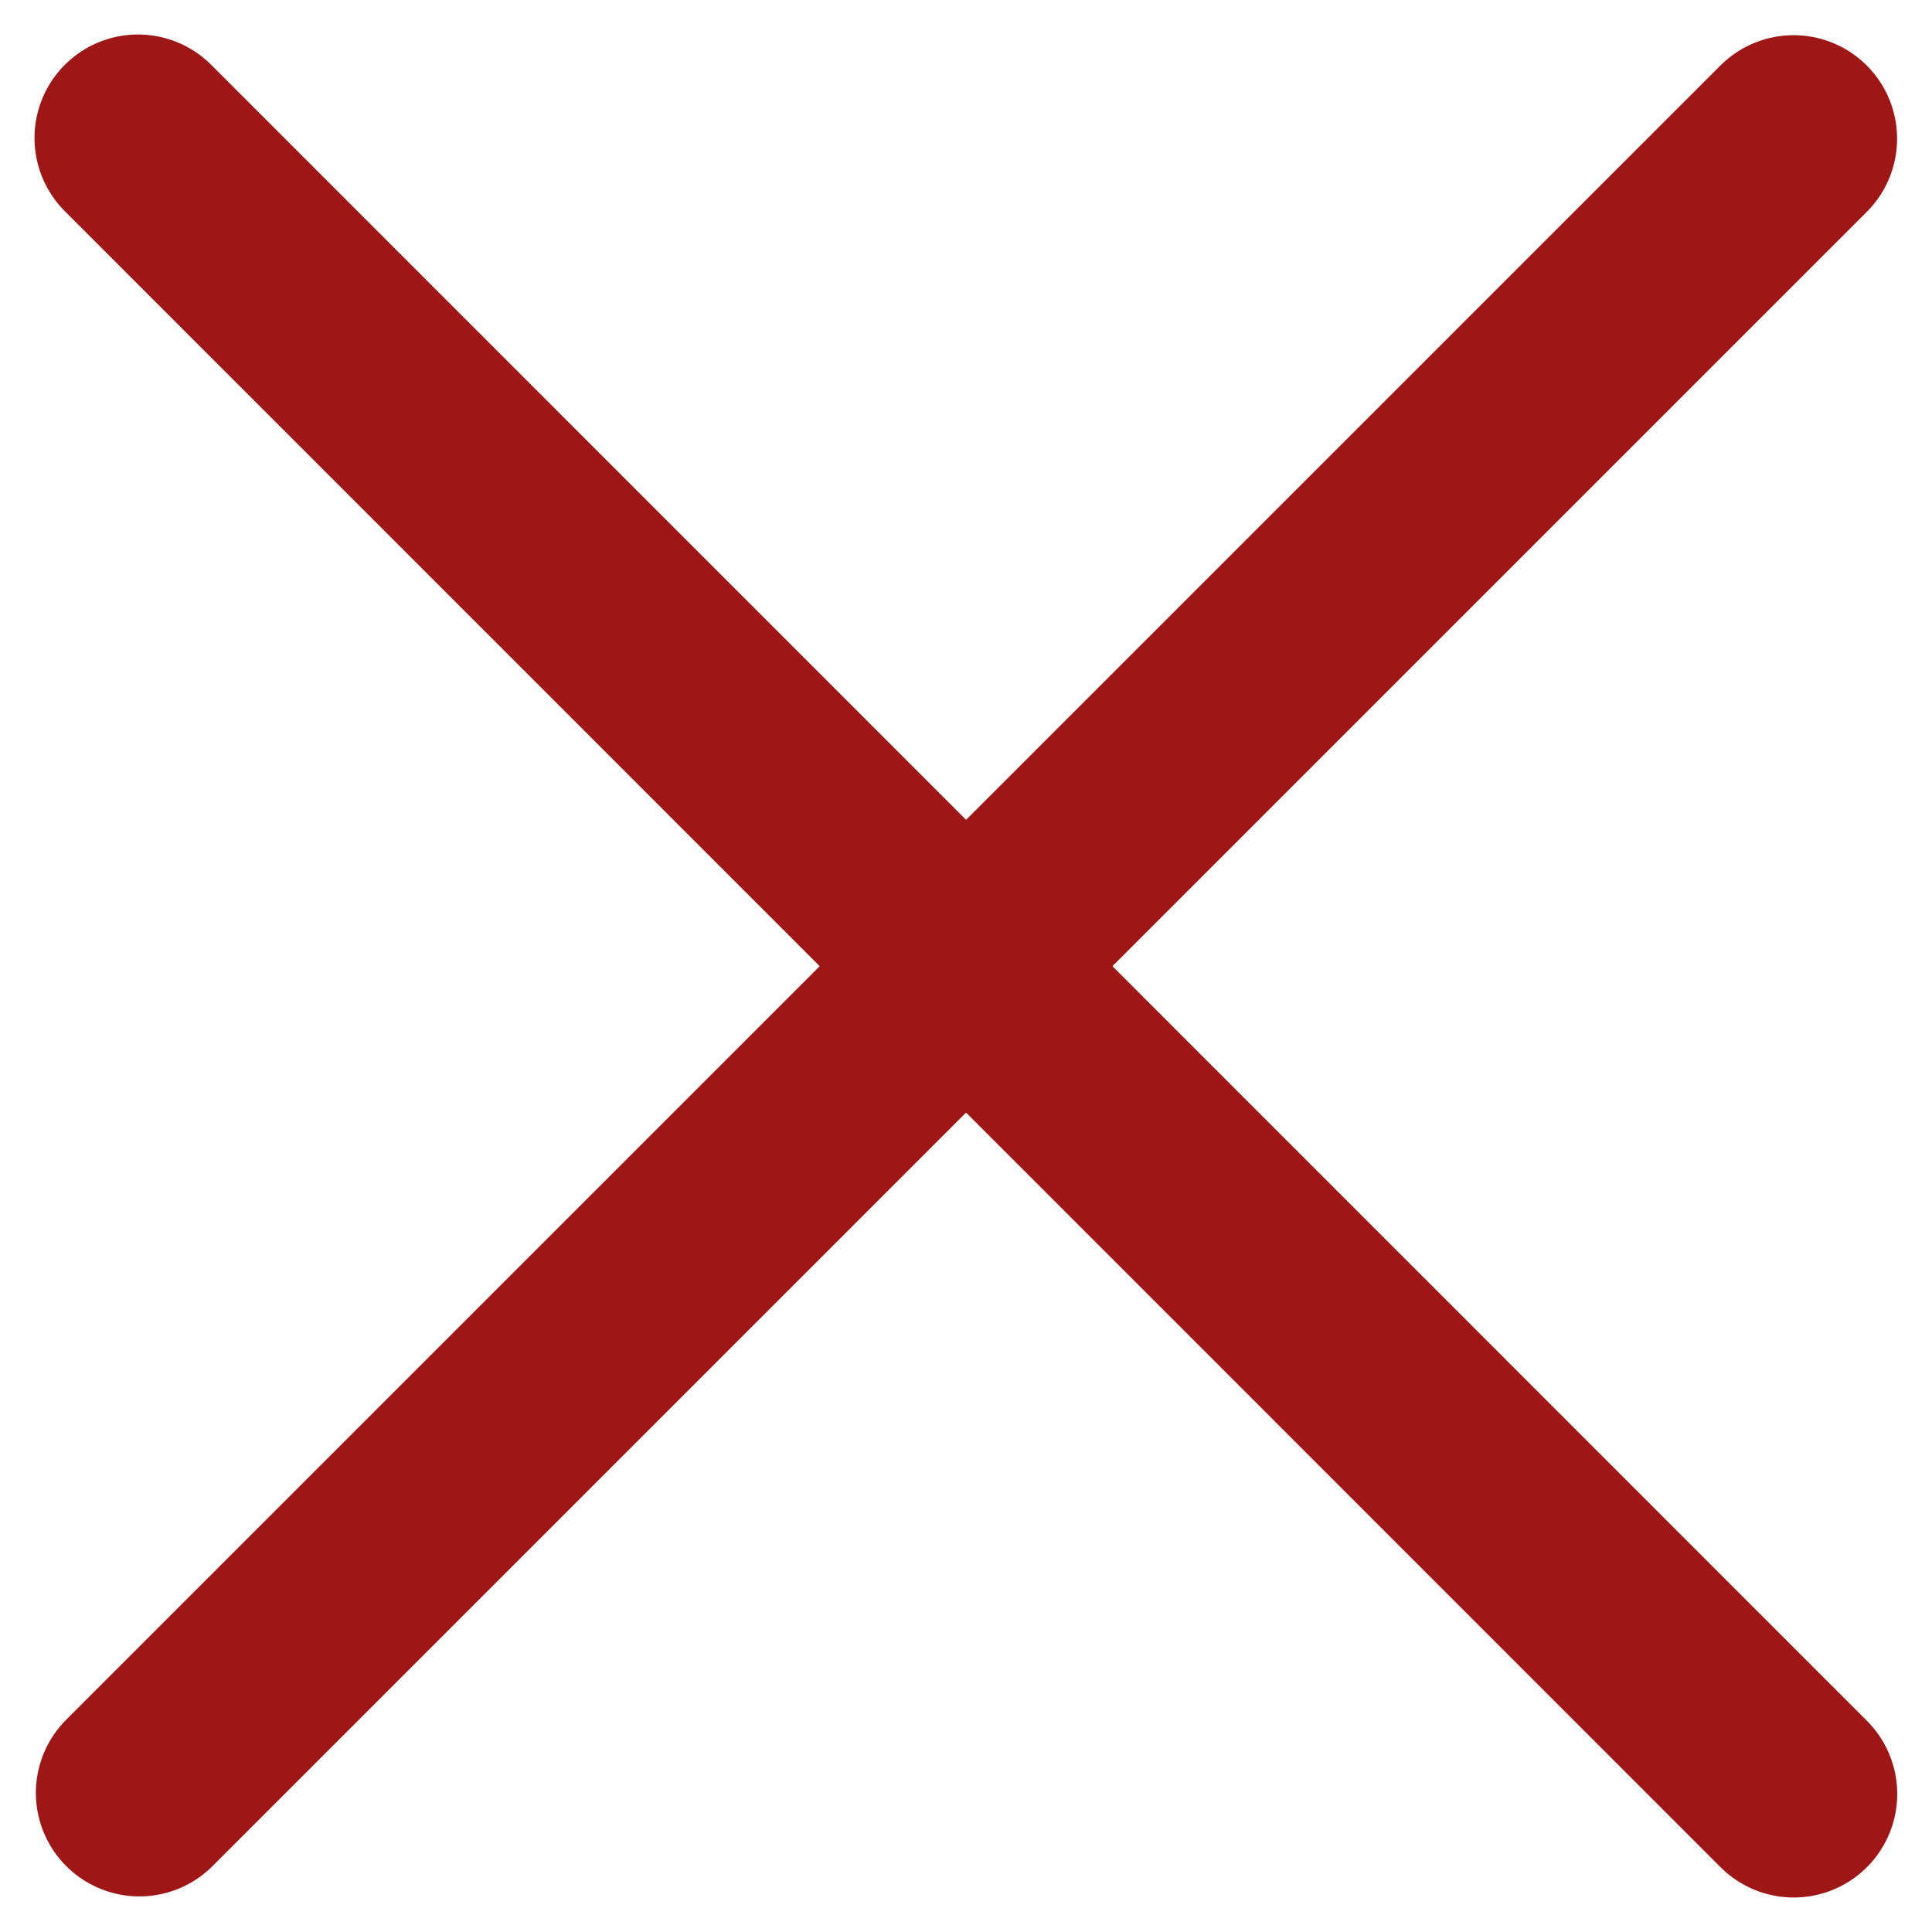
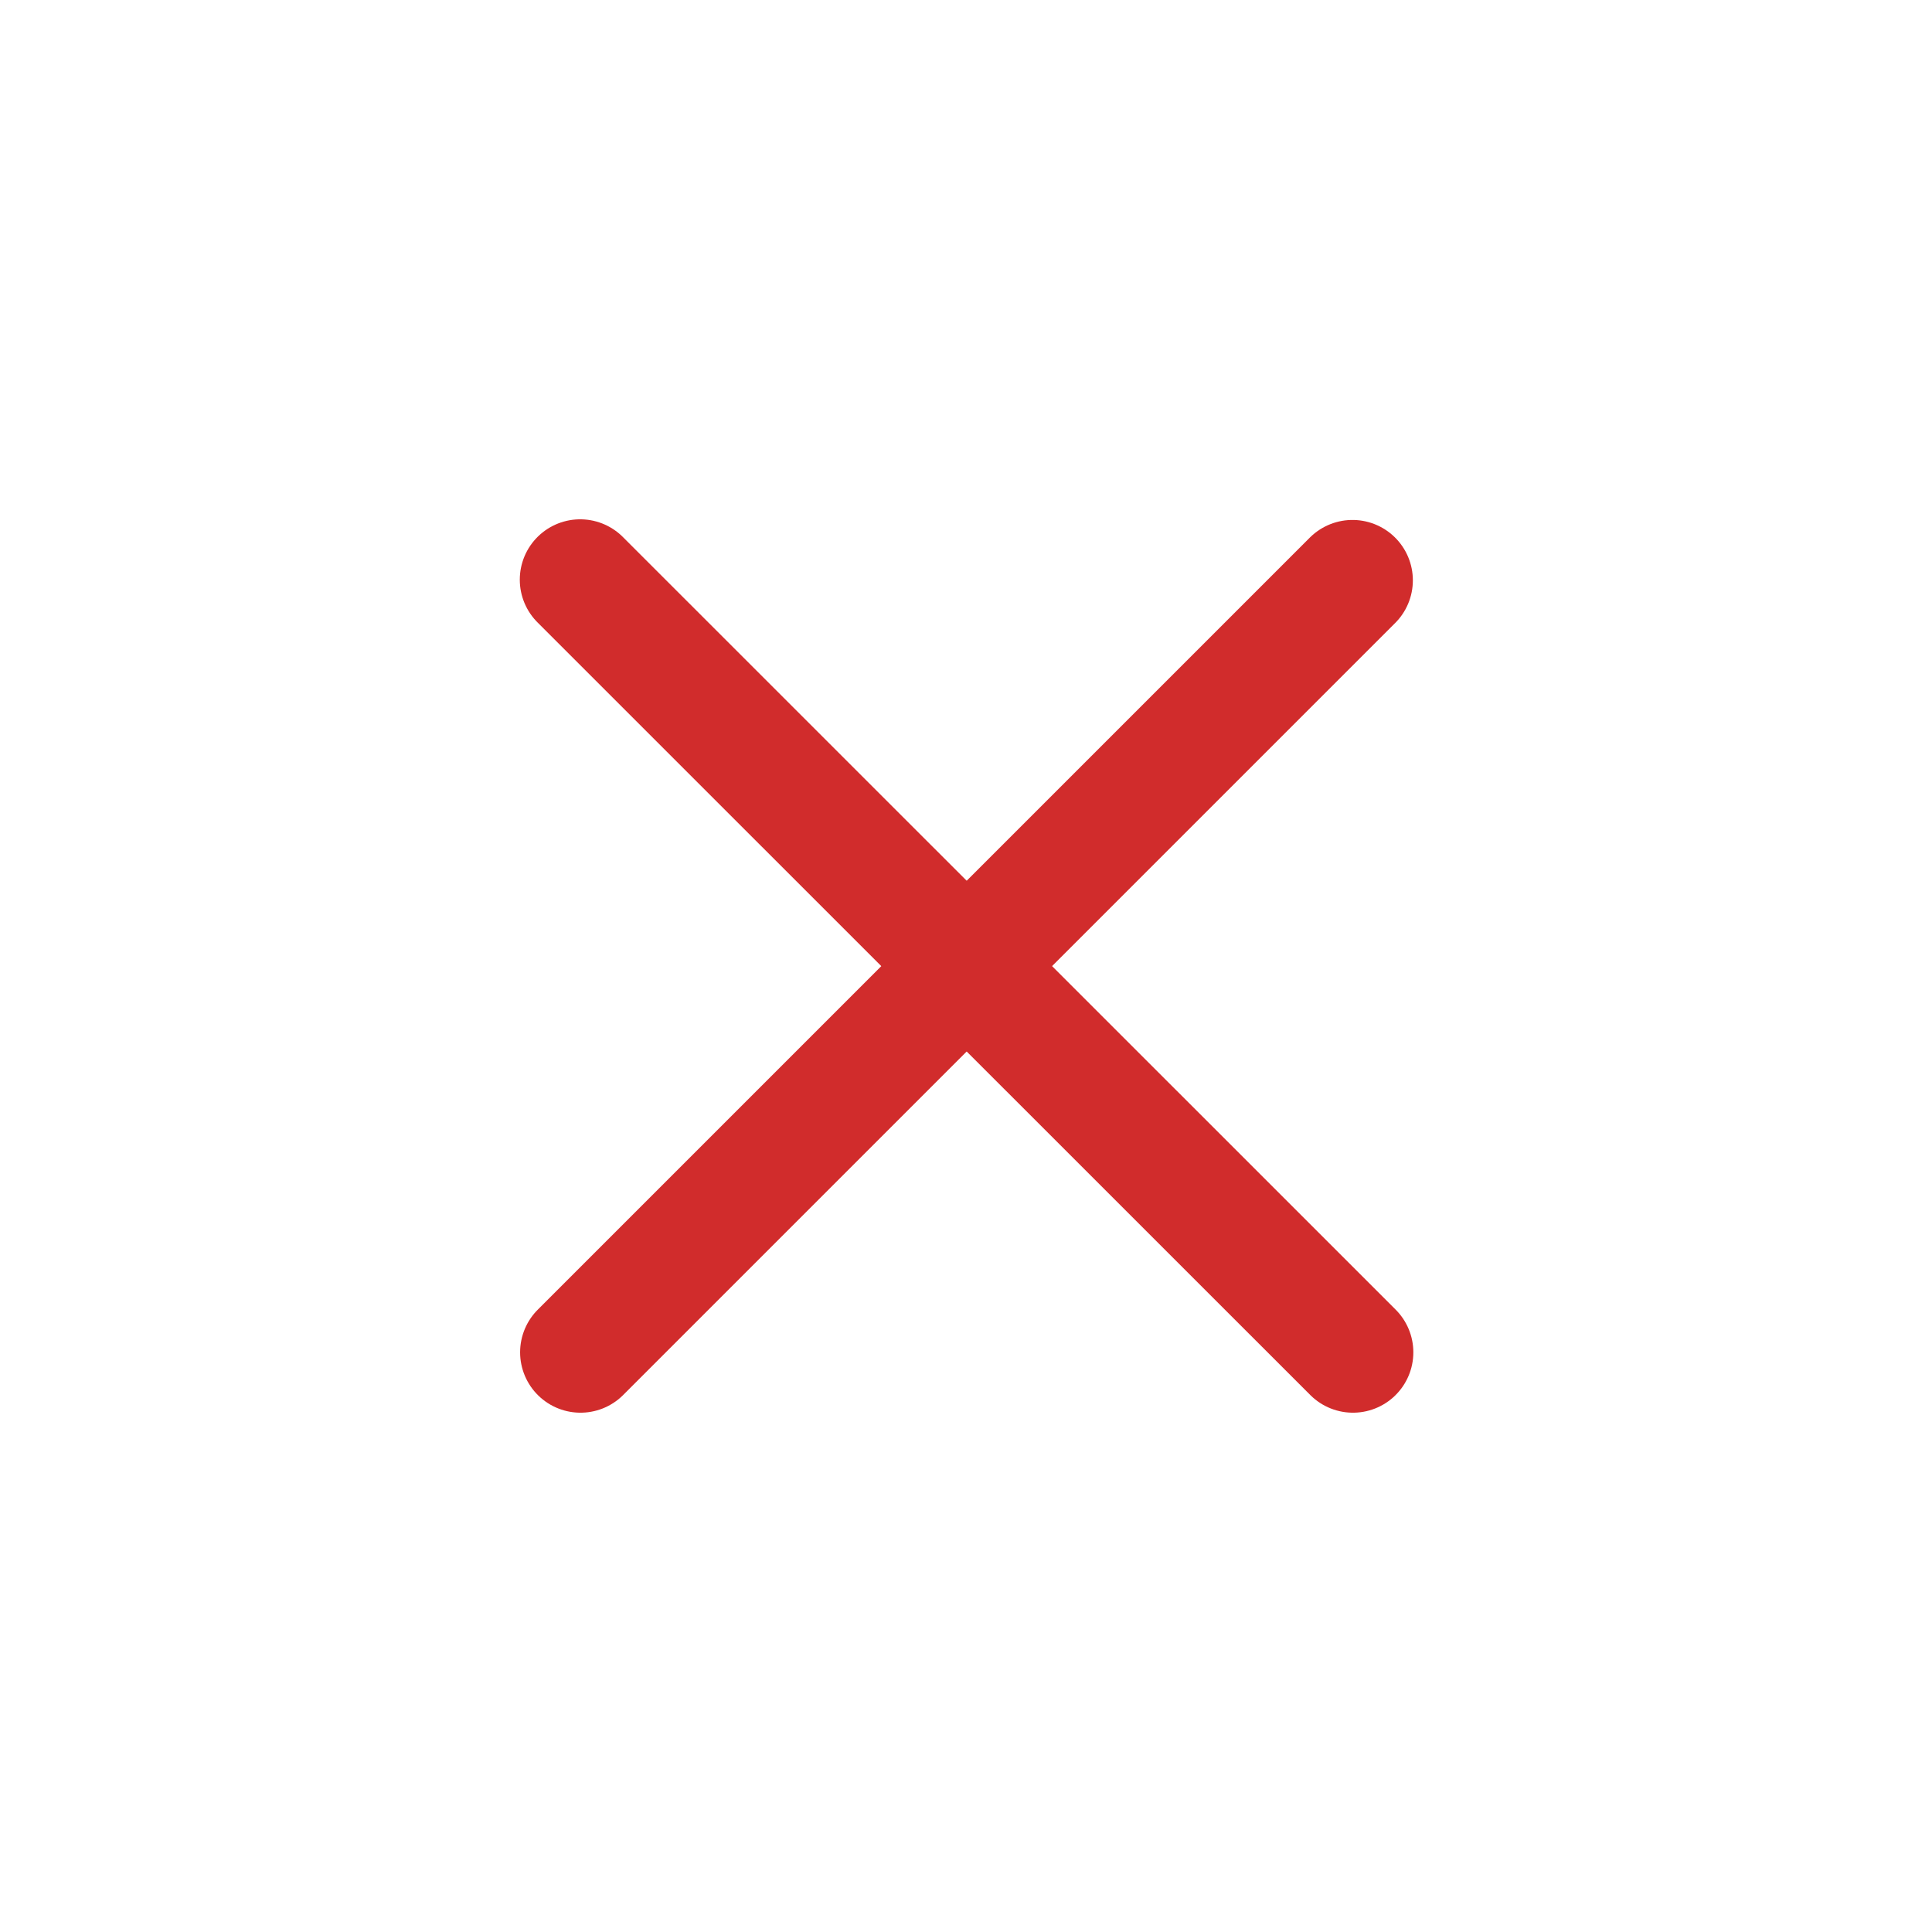
- <svg xmlns="http://www.w3.org/2000/svg" width="14" height="14" viewBox="0 0 14 14" fill="none">
-   <path d="M12.997 1.005L1.01 12.992" stroke="#9F1616" stroke-width="1.5" stroke-linecap="round" />
-   <path d="M12.998 13L1 1" stroke="#9F1616" stroke-width="1.5" stroke-linecap="round" />
+ <svg xmlns="http://www.w3.org/2000/svg" width="24" height="24" viewBox="0 0 24 24" fill="none">
+   <path d="M7.211 16.799L16.801 7.209" stroke="#D12C2C" stroke-width="1.5" stroke-linecap="round" />
+   <path d="M16.807 16.799L7.207 7.201" stroke="#D12C2C" stroke-width="1.5" stroke-linecap="round" />
</svg>
